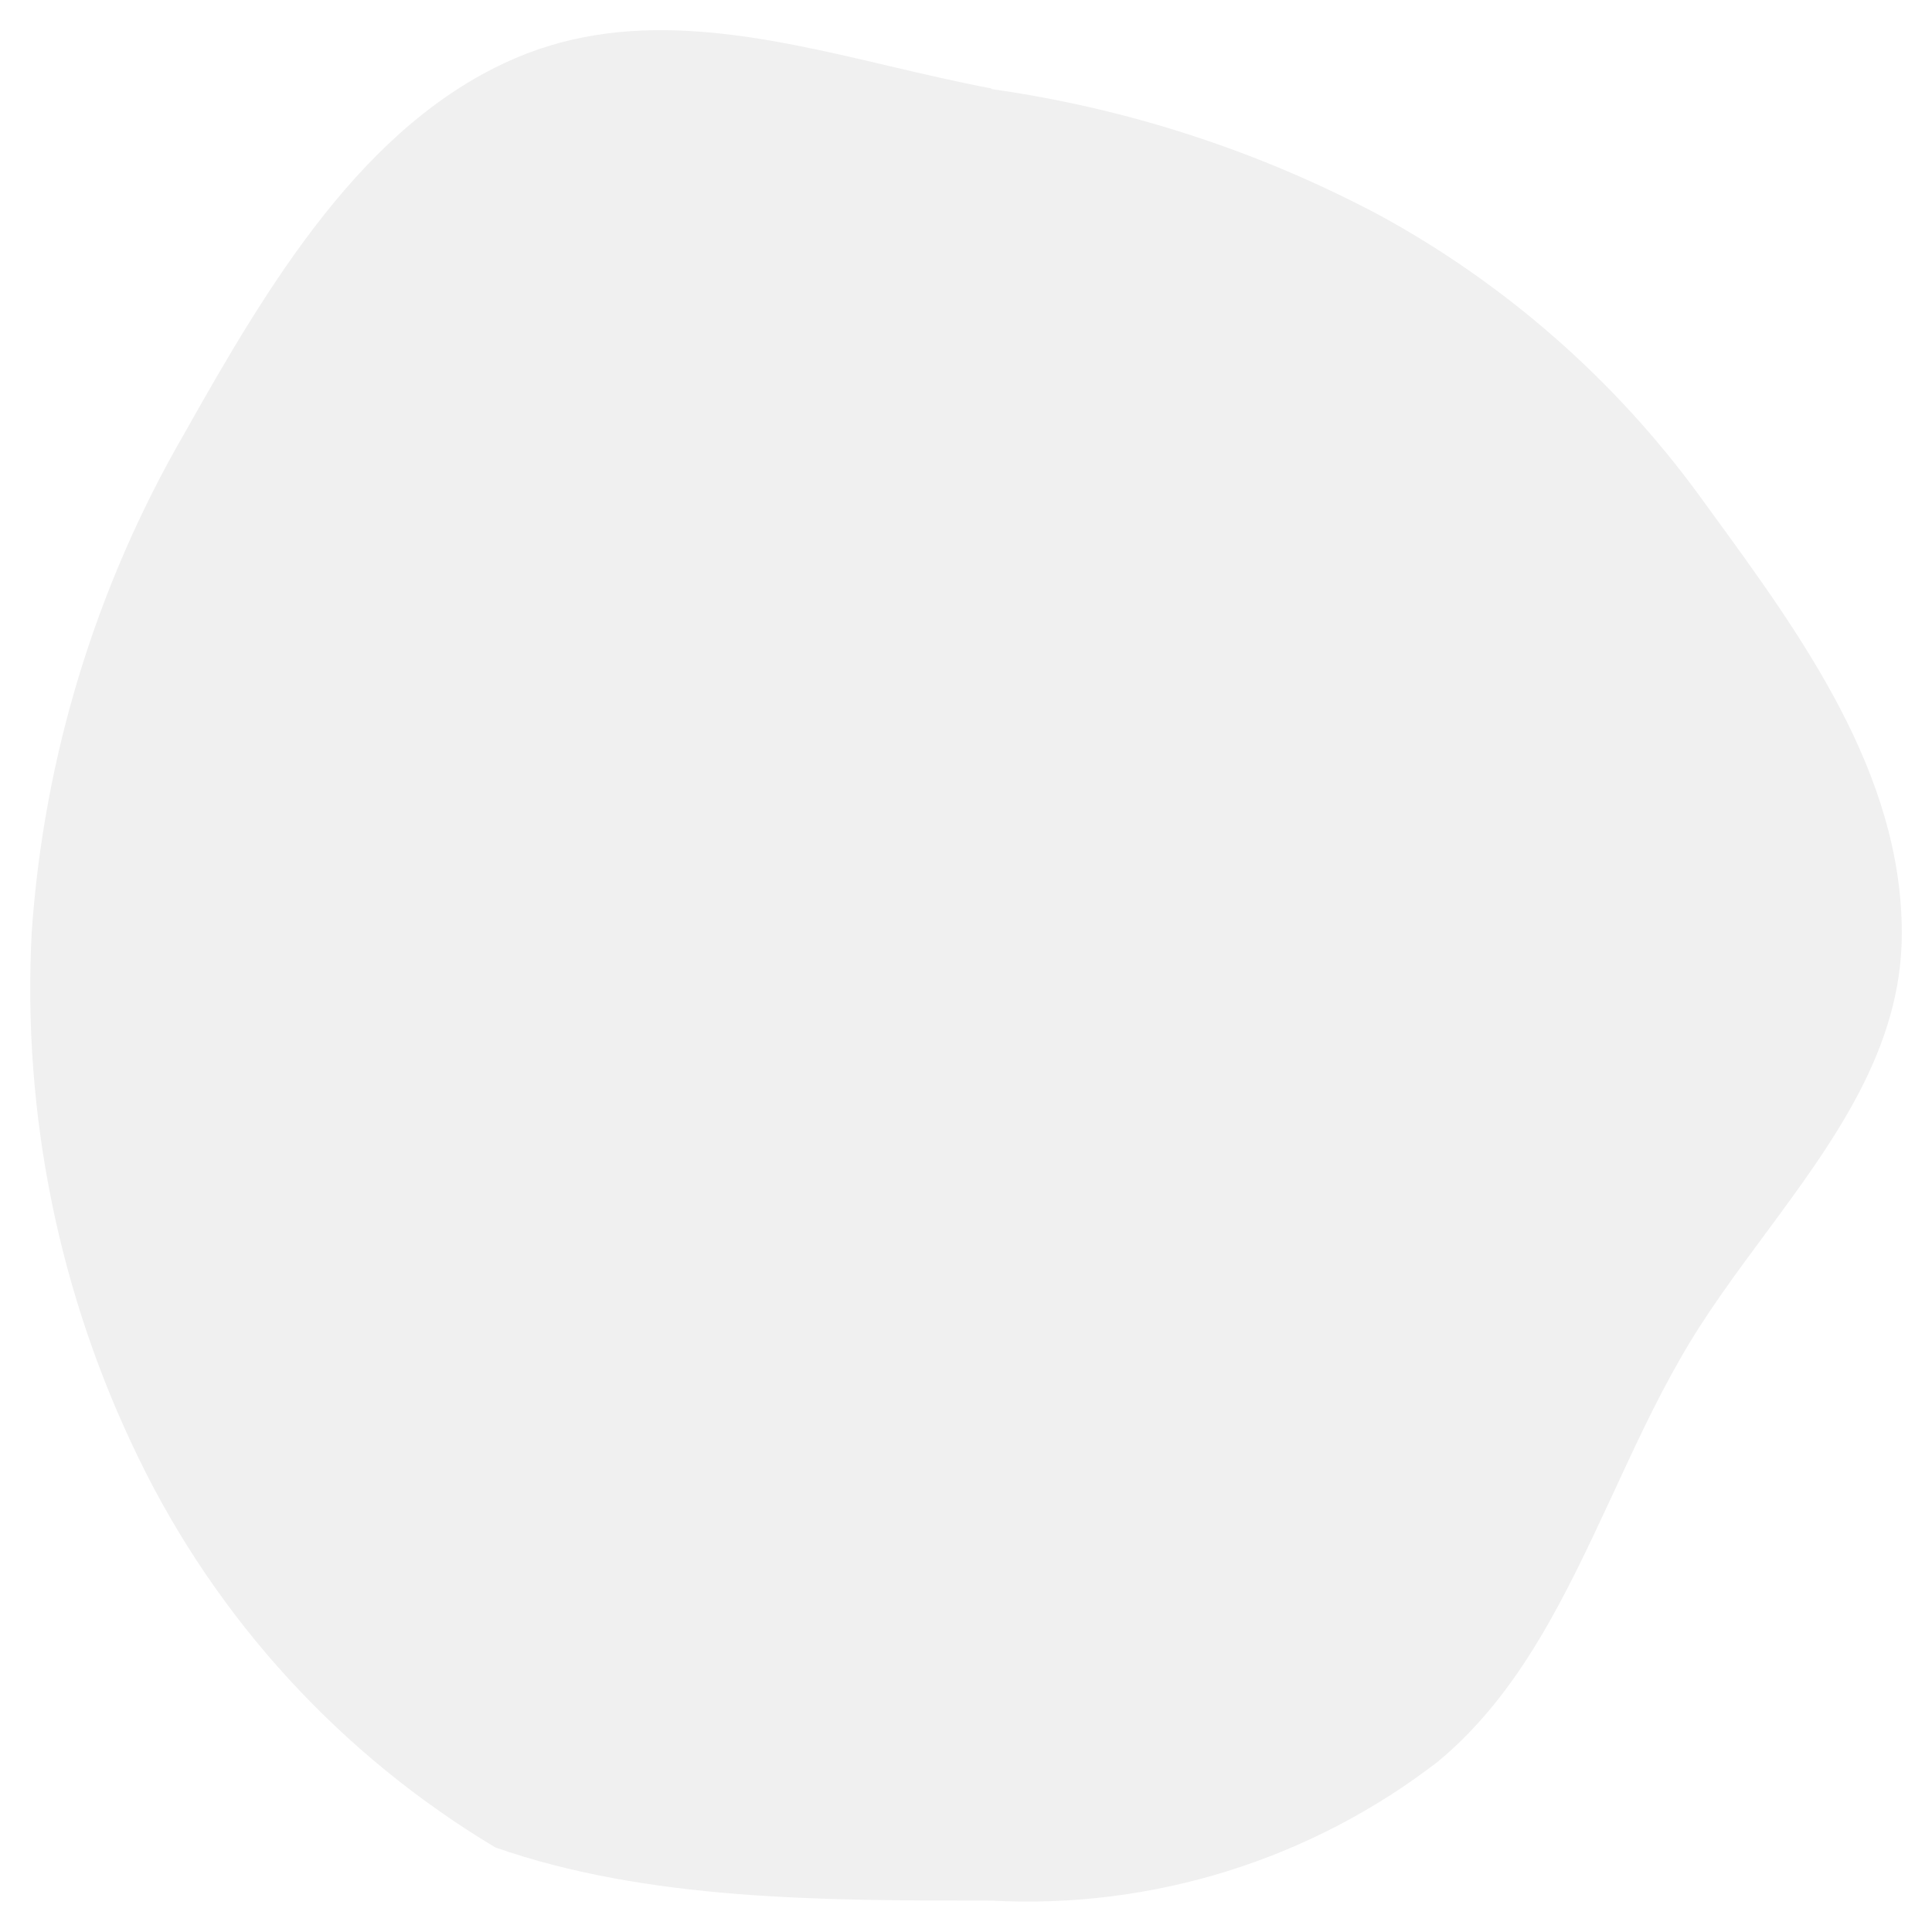
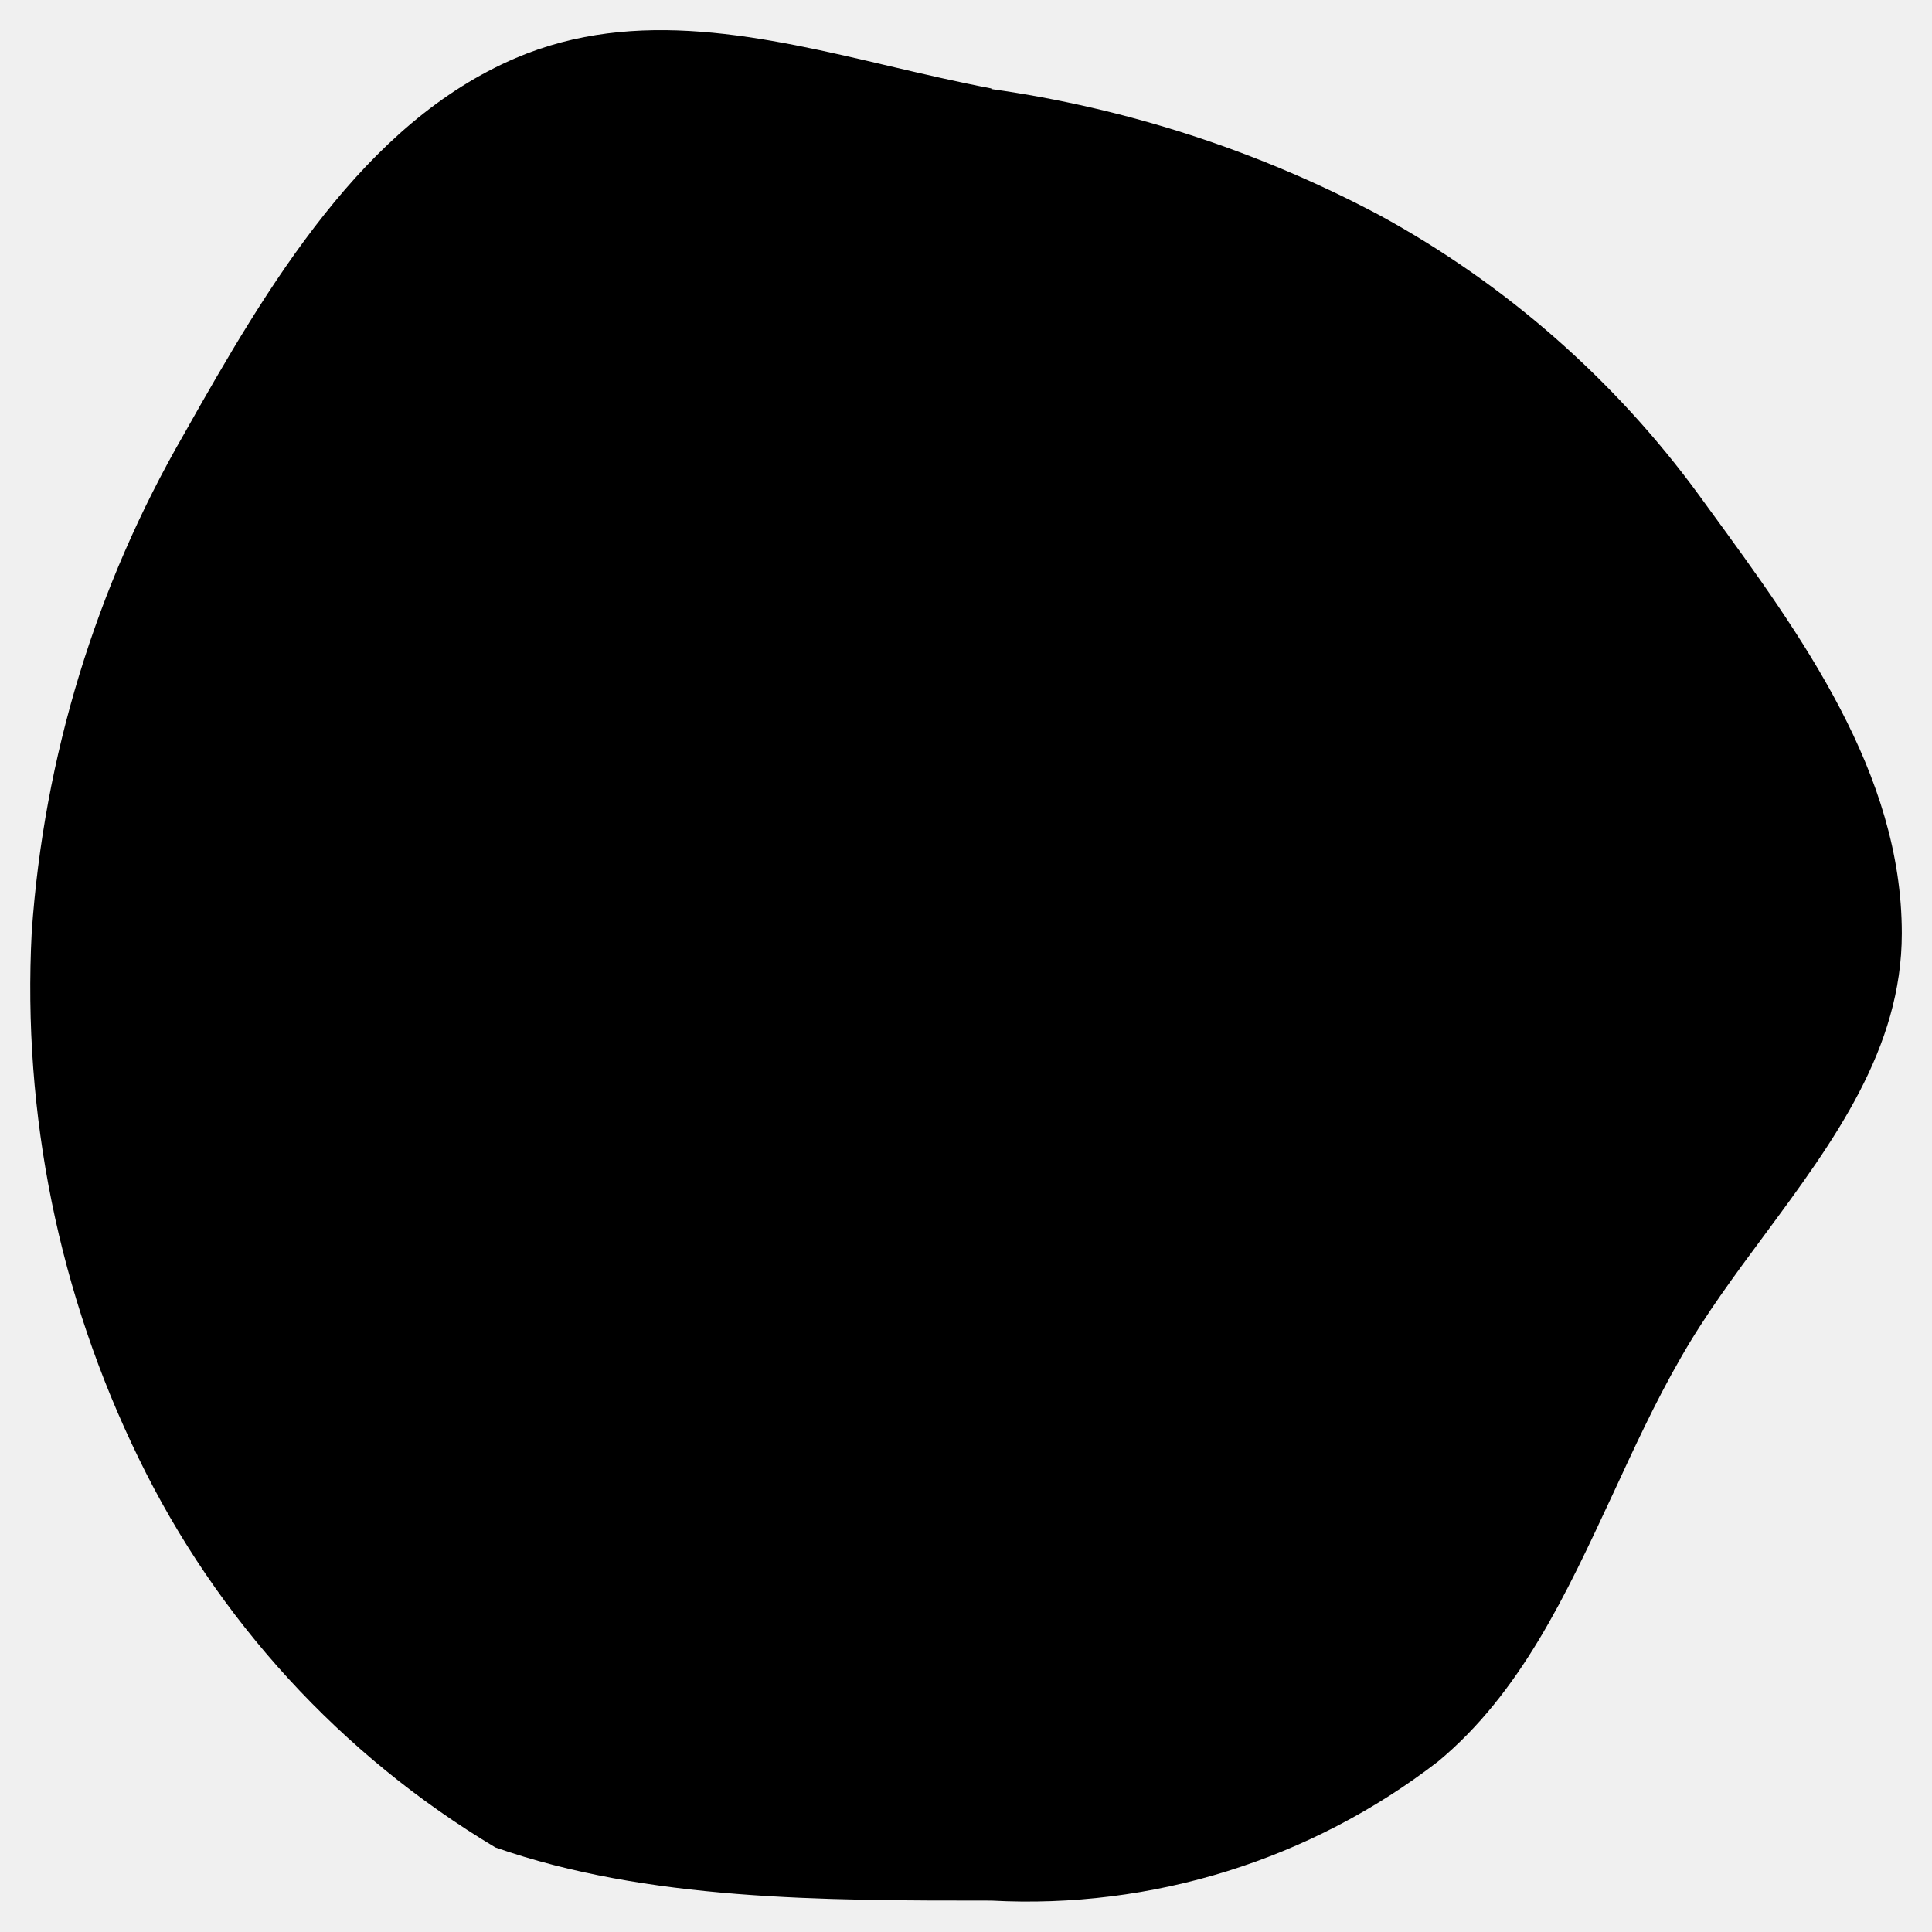
- <svg xmlns="http://www.w3.org/2000/svg" viewBox="0 0 64 64" fill="white">
-   <path fill-rule="evenodd" d="M64 0H0v64h64V0zM45.7 7.13a39.03 39.03 0 00-12.86-4.18v-.02c-1.1-.21-2.22-.47-3.33-.73-4.2-.99-8.44-1.98-12.42-.28-5.04 2.15-8.21 7.51-11 12.47a38.22 38.22 0 00-5.04 16.5A35.5 35.5 0 004.59 48.3c2.6 5.36 6.71 9.84 11.82 12.9 5.04 1.76 10.83 1.76 16.43 1.76a22.25 22.25 0 0014.8-4.61c2.73-2.27 4.23-5.51 5.78-8.84.7-1.51 1.4-3.04 2.24-4.5.81-1.43 1.82-2.79 2.82-4.14C60.75 37.8 63 34.74 63 30.92c0-5.31-3.31-9.85-6.4-14.08l-.32-.44c-2.8-3.83-6.42-7-10.58-9.27z" />
+ <svg xmlns="http://www.w3.org/2000/svg" viewBox="0 0 64 64">
+   <path d="M45.7 7.13a39.03 39.03 0 00-12.86-4.18v-.02c-1.1-.21-2.22-.47-3.33-.73-4.2-.99-8.44-1.98-12.42-.28-5.04 2.15-8.21 7.51-11 12.47a38.22 38.22 0 00-5.04 16.5c-.31 6.01.9 12 3.54 17.41a30.61 30.61 0 0011.82 12.9c5.04 1.76 10.83 1.76 16.43 1.76a22.25 22.25 0 0014.8-4.61c2.73-2.27 4.23-5.51 5.78-8.84.7-1.51 1.4-3.04 2.24-4.5.81-1.43 1.82-2.79 2.82-4.14C60.75 37.8 63 34.74 63 30.92c0-5.31-3.31-9.85-6.4-14.08l-.32-.44c-2.8-3.83-6.42-7-10.58-9.27z" />
</svg>
